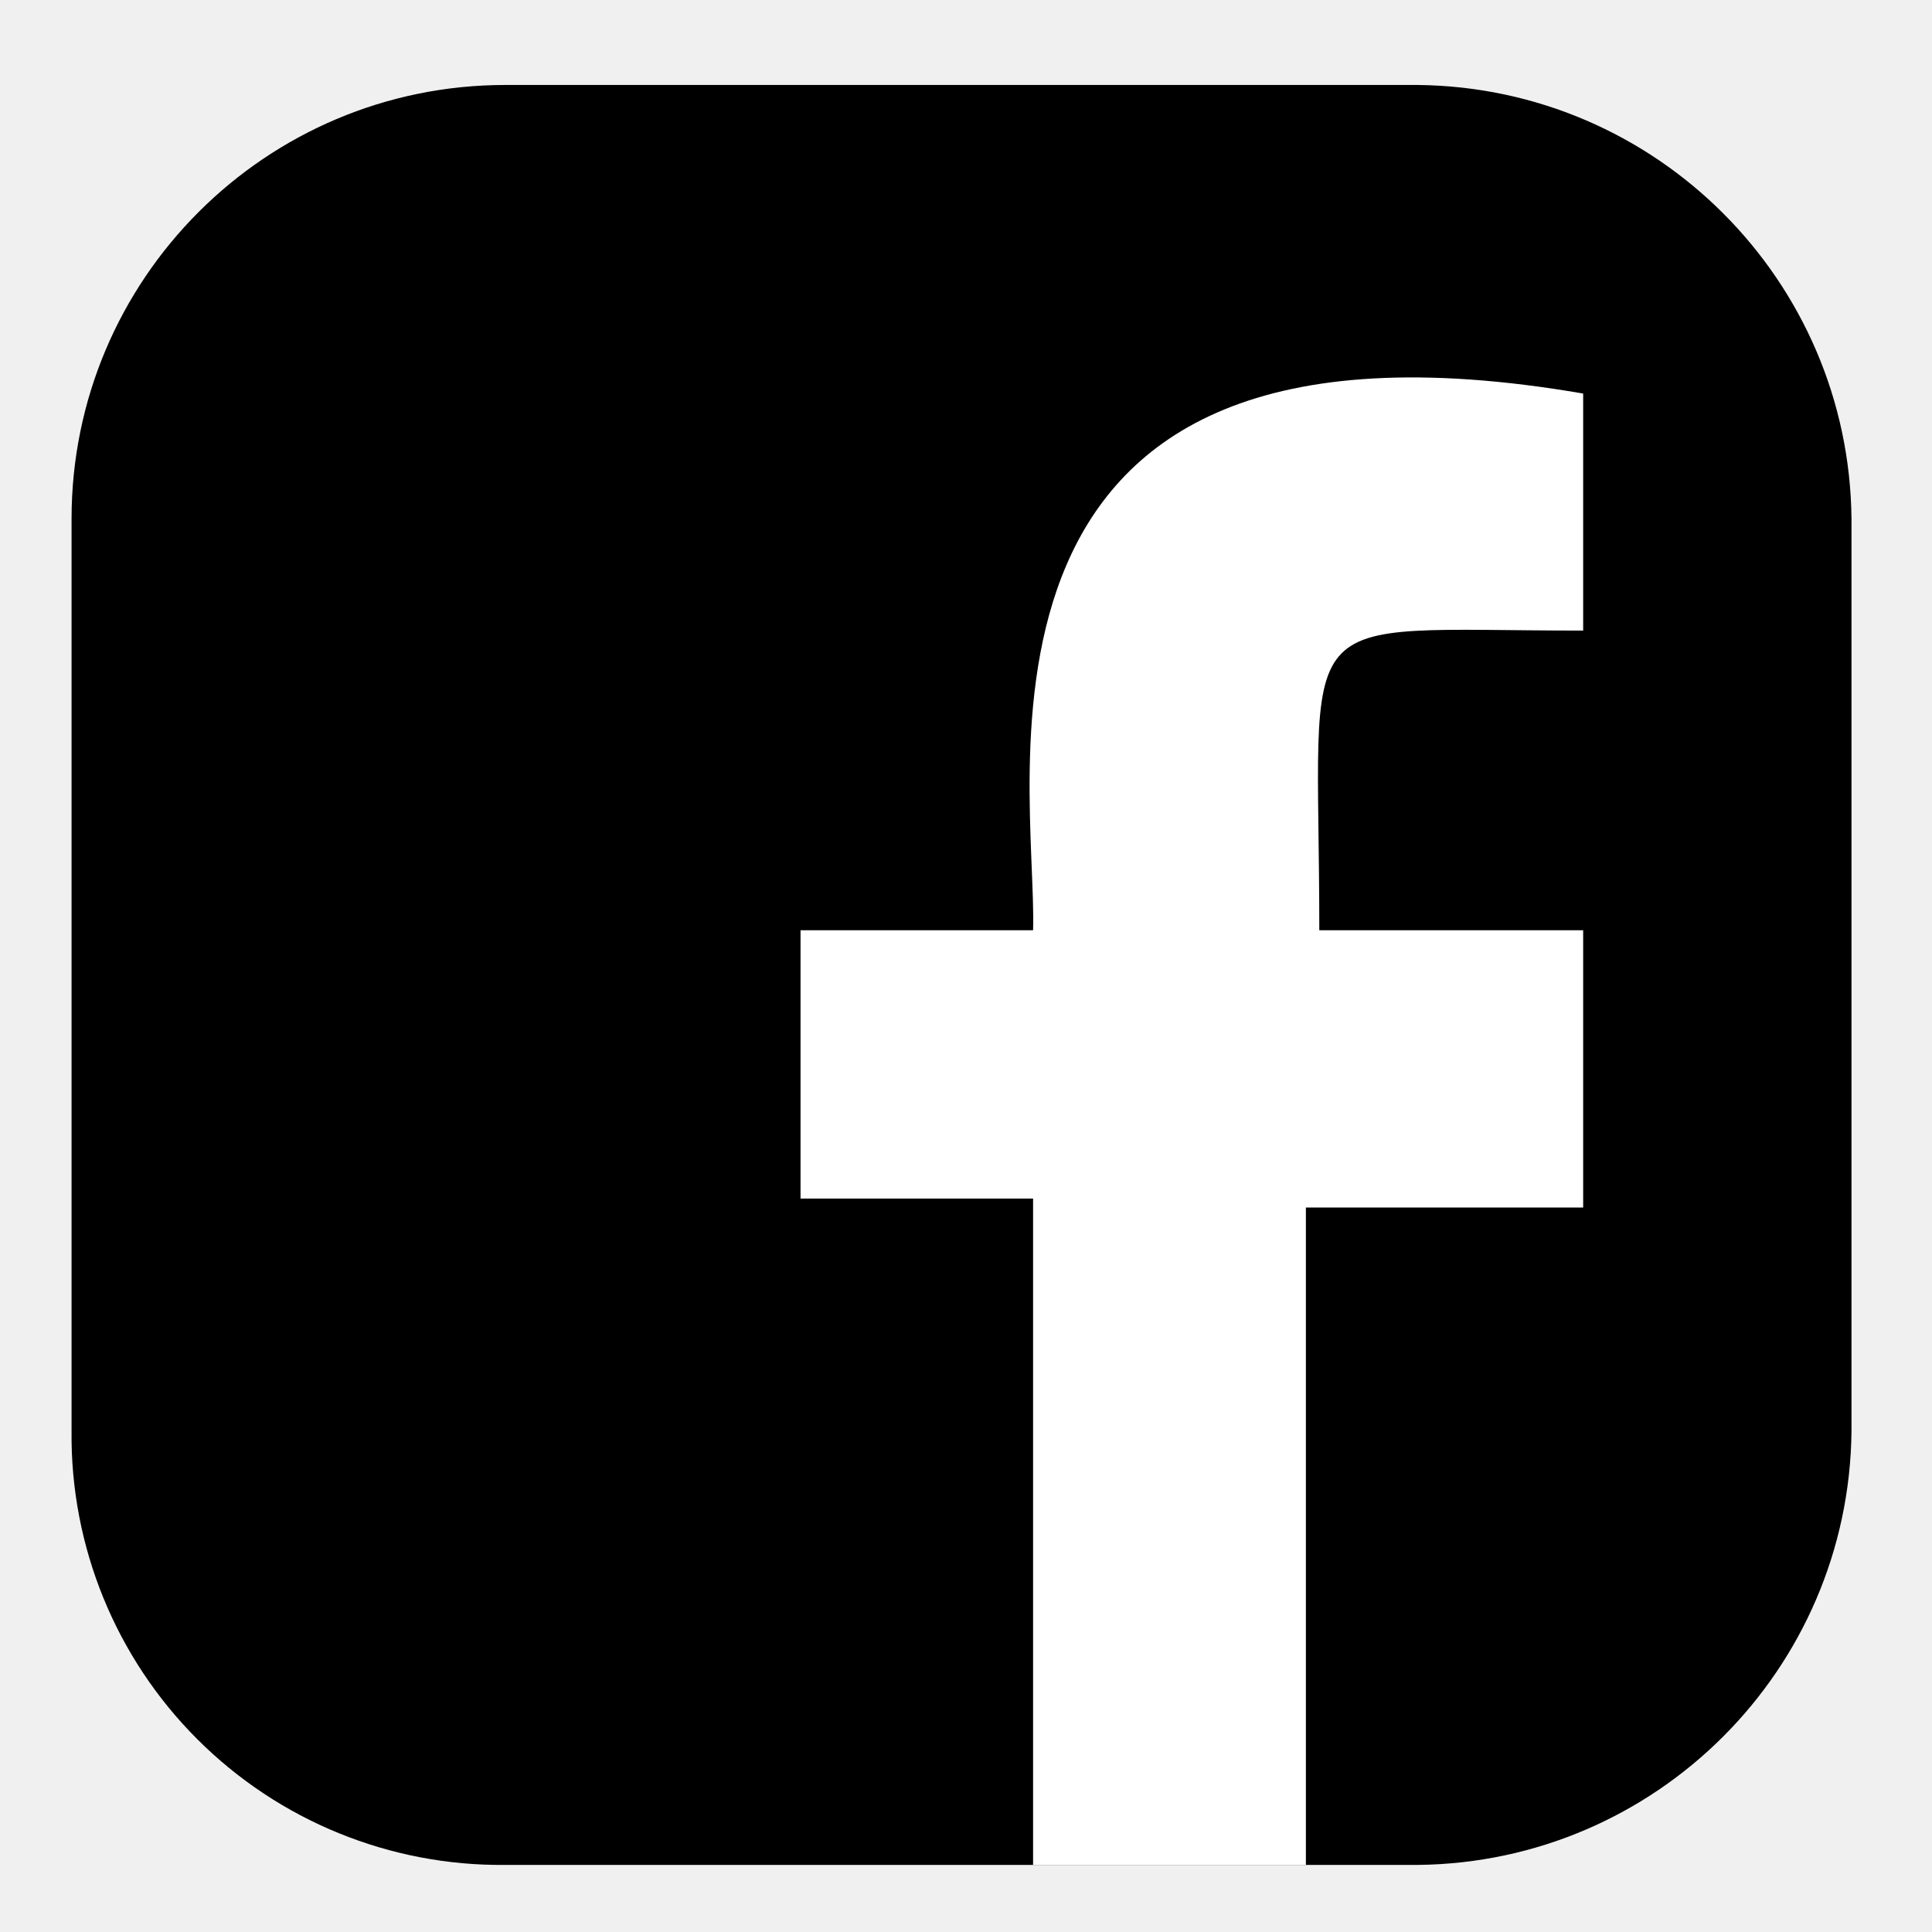
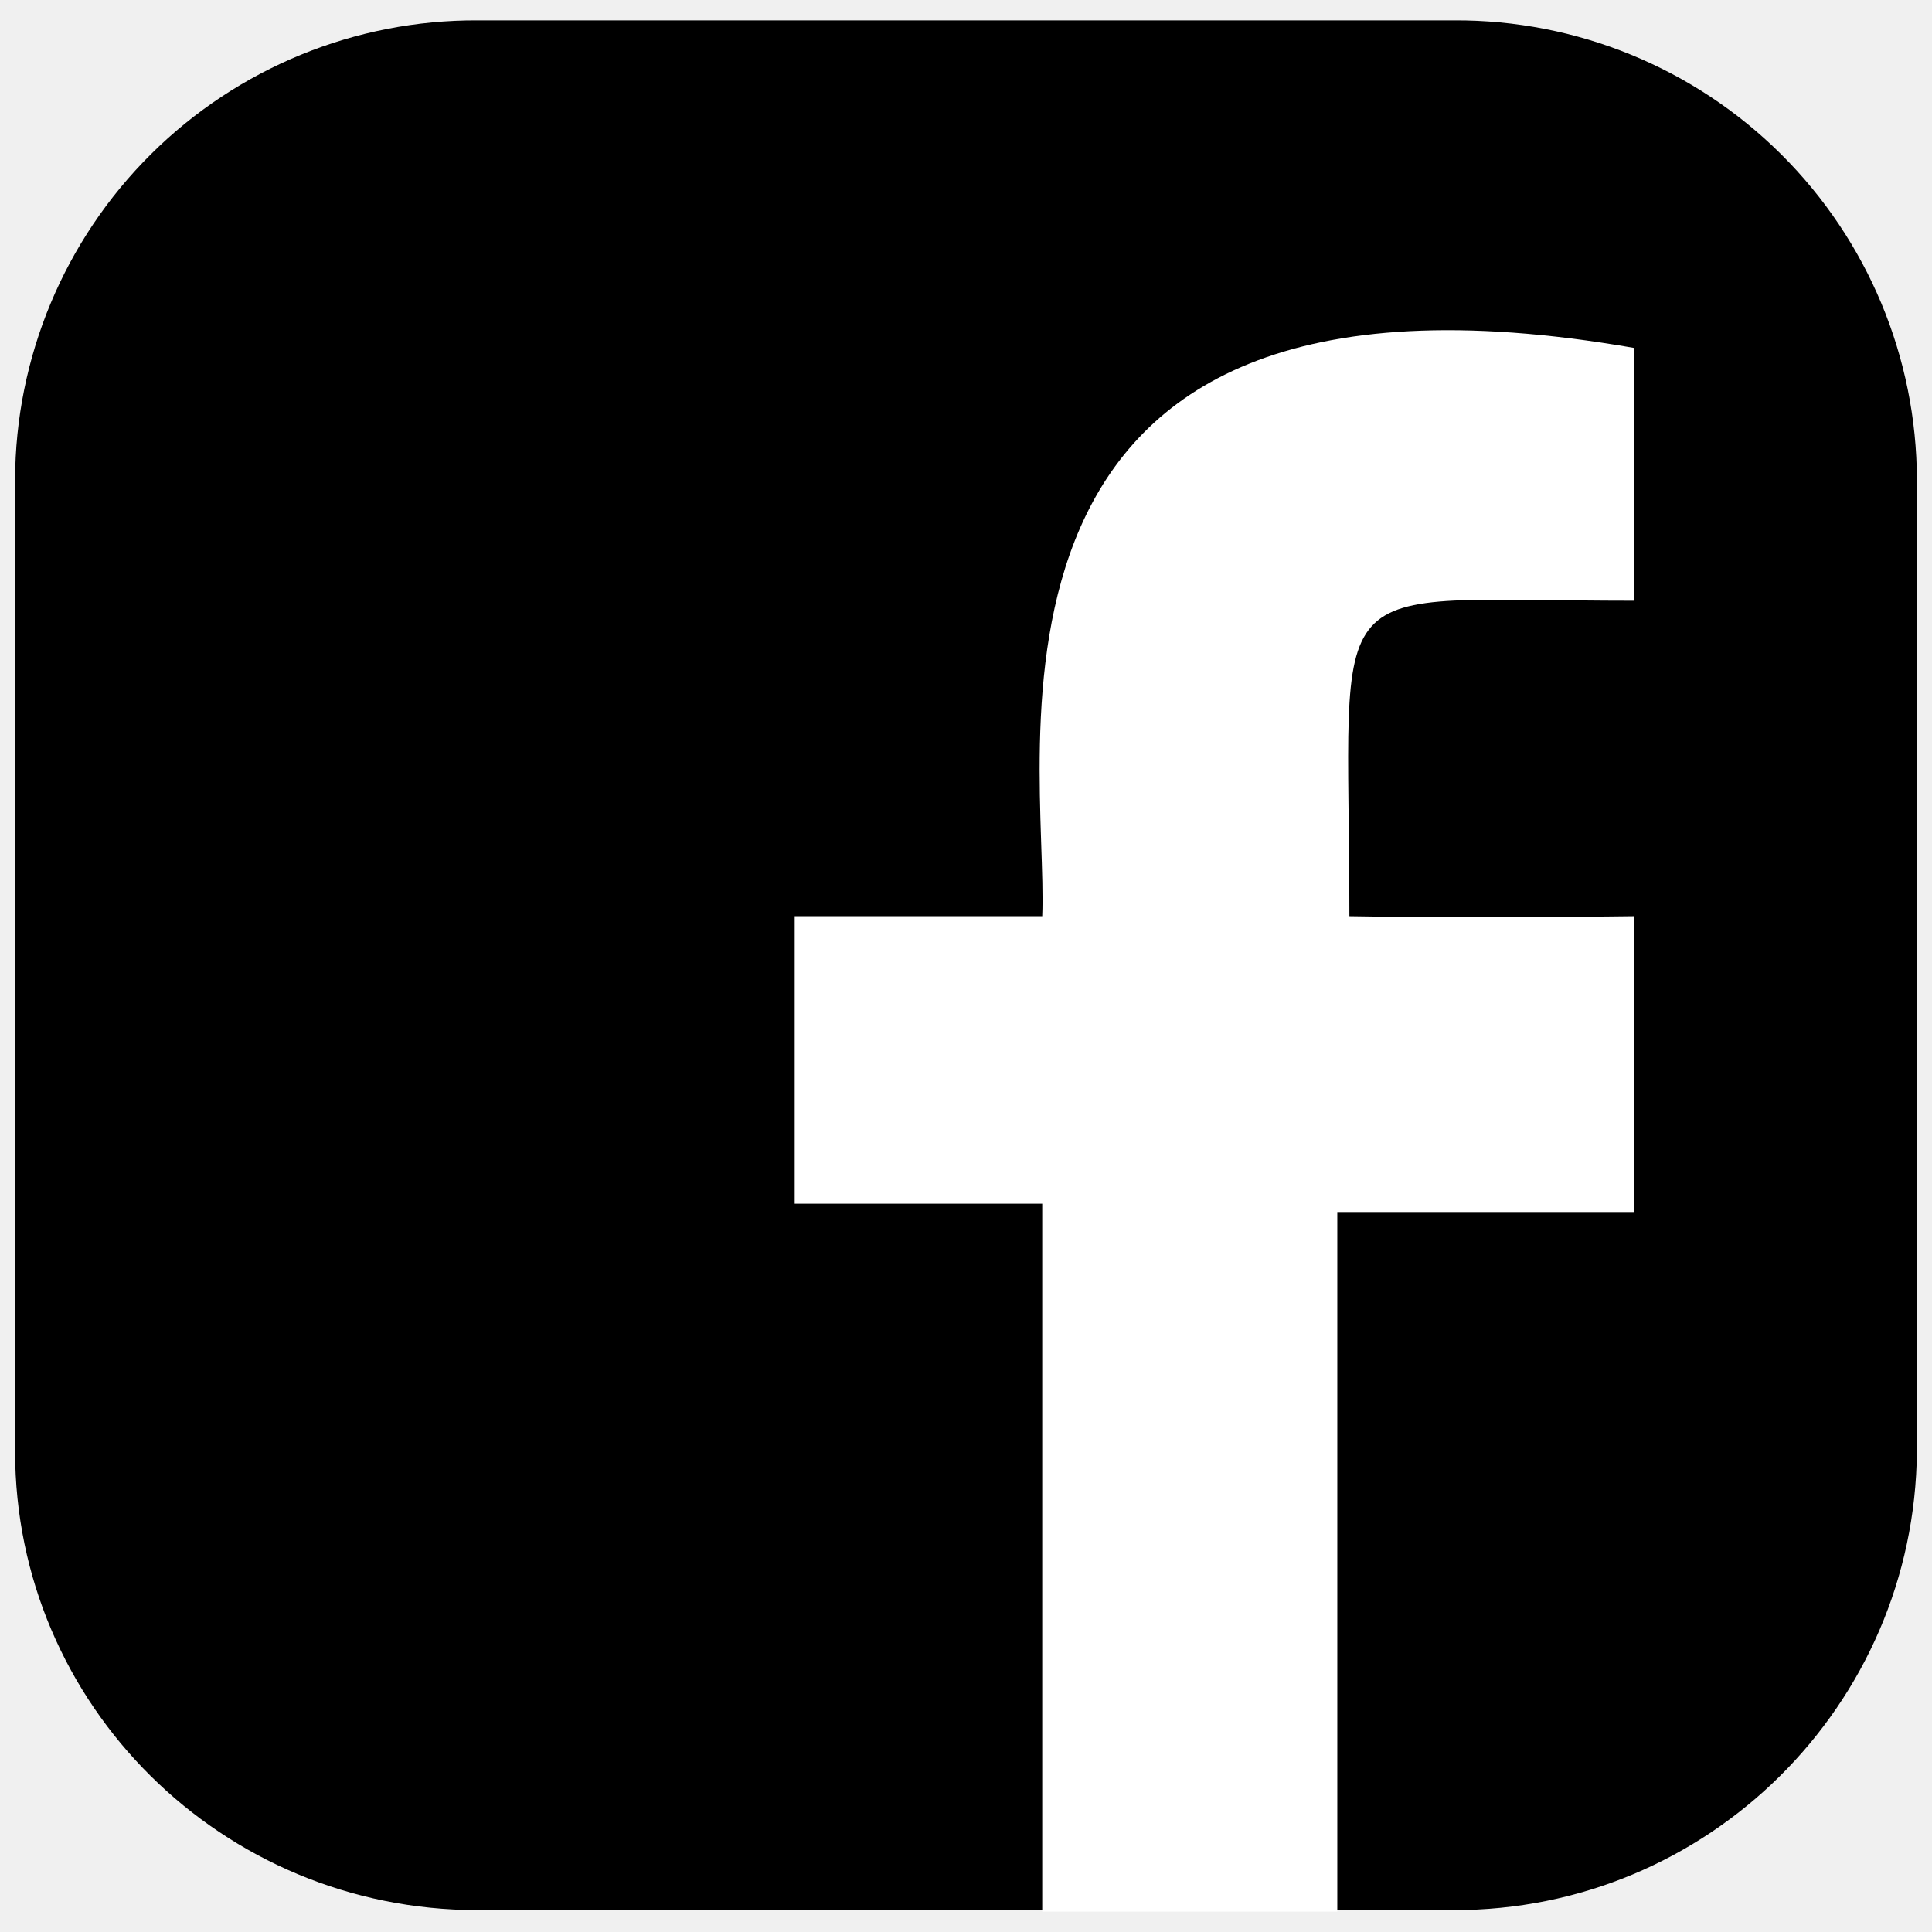
- <svg xmlns="http://www.w3.org/2000/svg" width="57.6" height="57.6" viewBox="0 0 42.8 43.2">
-   <path d="M31.5 41.7H11.1A9.6 9.6 0 0 1 1.4 32V11.6a9.7 9.7 0 0 1 9.7-9.7h20.4a9.8 9.8 0 0 1 9.7 9.7V32a9.8 9.8 0 0 1-9.7 9.7z" />
-   <path fill="#fff" d="M22.9 41.7V26.8h-5.2v-6h5.2c.1-3.3-2.2-14.5 12.3-12v5.3c-6.7 0-5.9-.7-5.9 6.7h5.9V27H29v14.7z" />
+ <svg xmlns="http://www.w3.org/2000/svg" width="3.6in" height="3.6in" viewBox="0 0 256 256">
+   <path d="M192.6 253.1H63.3C29.4 253.1 2 225.9 2 192.3V63.6A61 61 0 0 1 63.3 2.7h129.4A61 61 0 0 1 254 63.6v128.7a61.3 61.3 0 0 1-61.4 60.8z" />
+   <path fill="#fff" d="M138.1 253.1v-93.6h-32.8v-38.1h32.8c.9-20.9-13.6-91.3 78.4-75.3v33.5c-42.5 0-37.7-4.8-37.7 41.8 15.2.3 37.7 0 37.7 0v39.2h-39.3v92.7h-39.1z" />
</svg>
